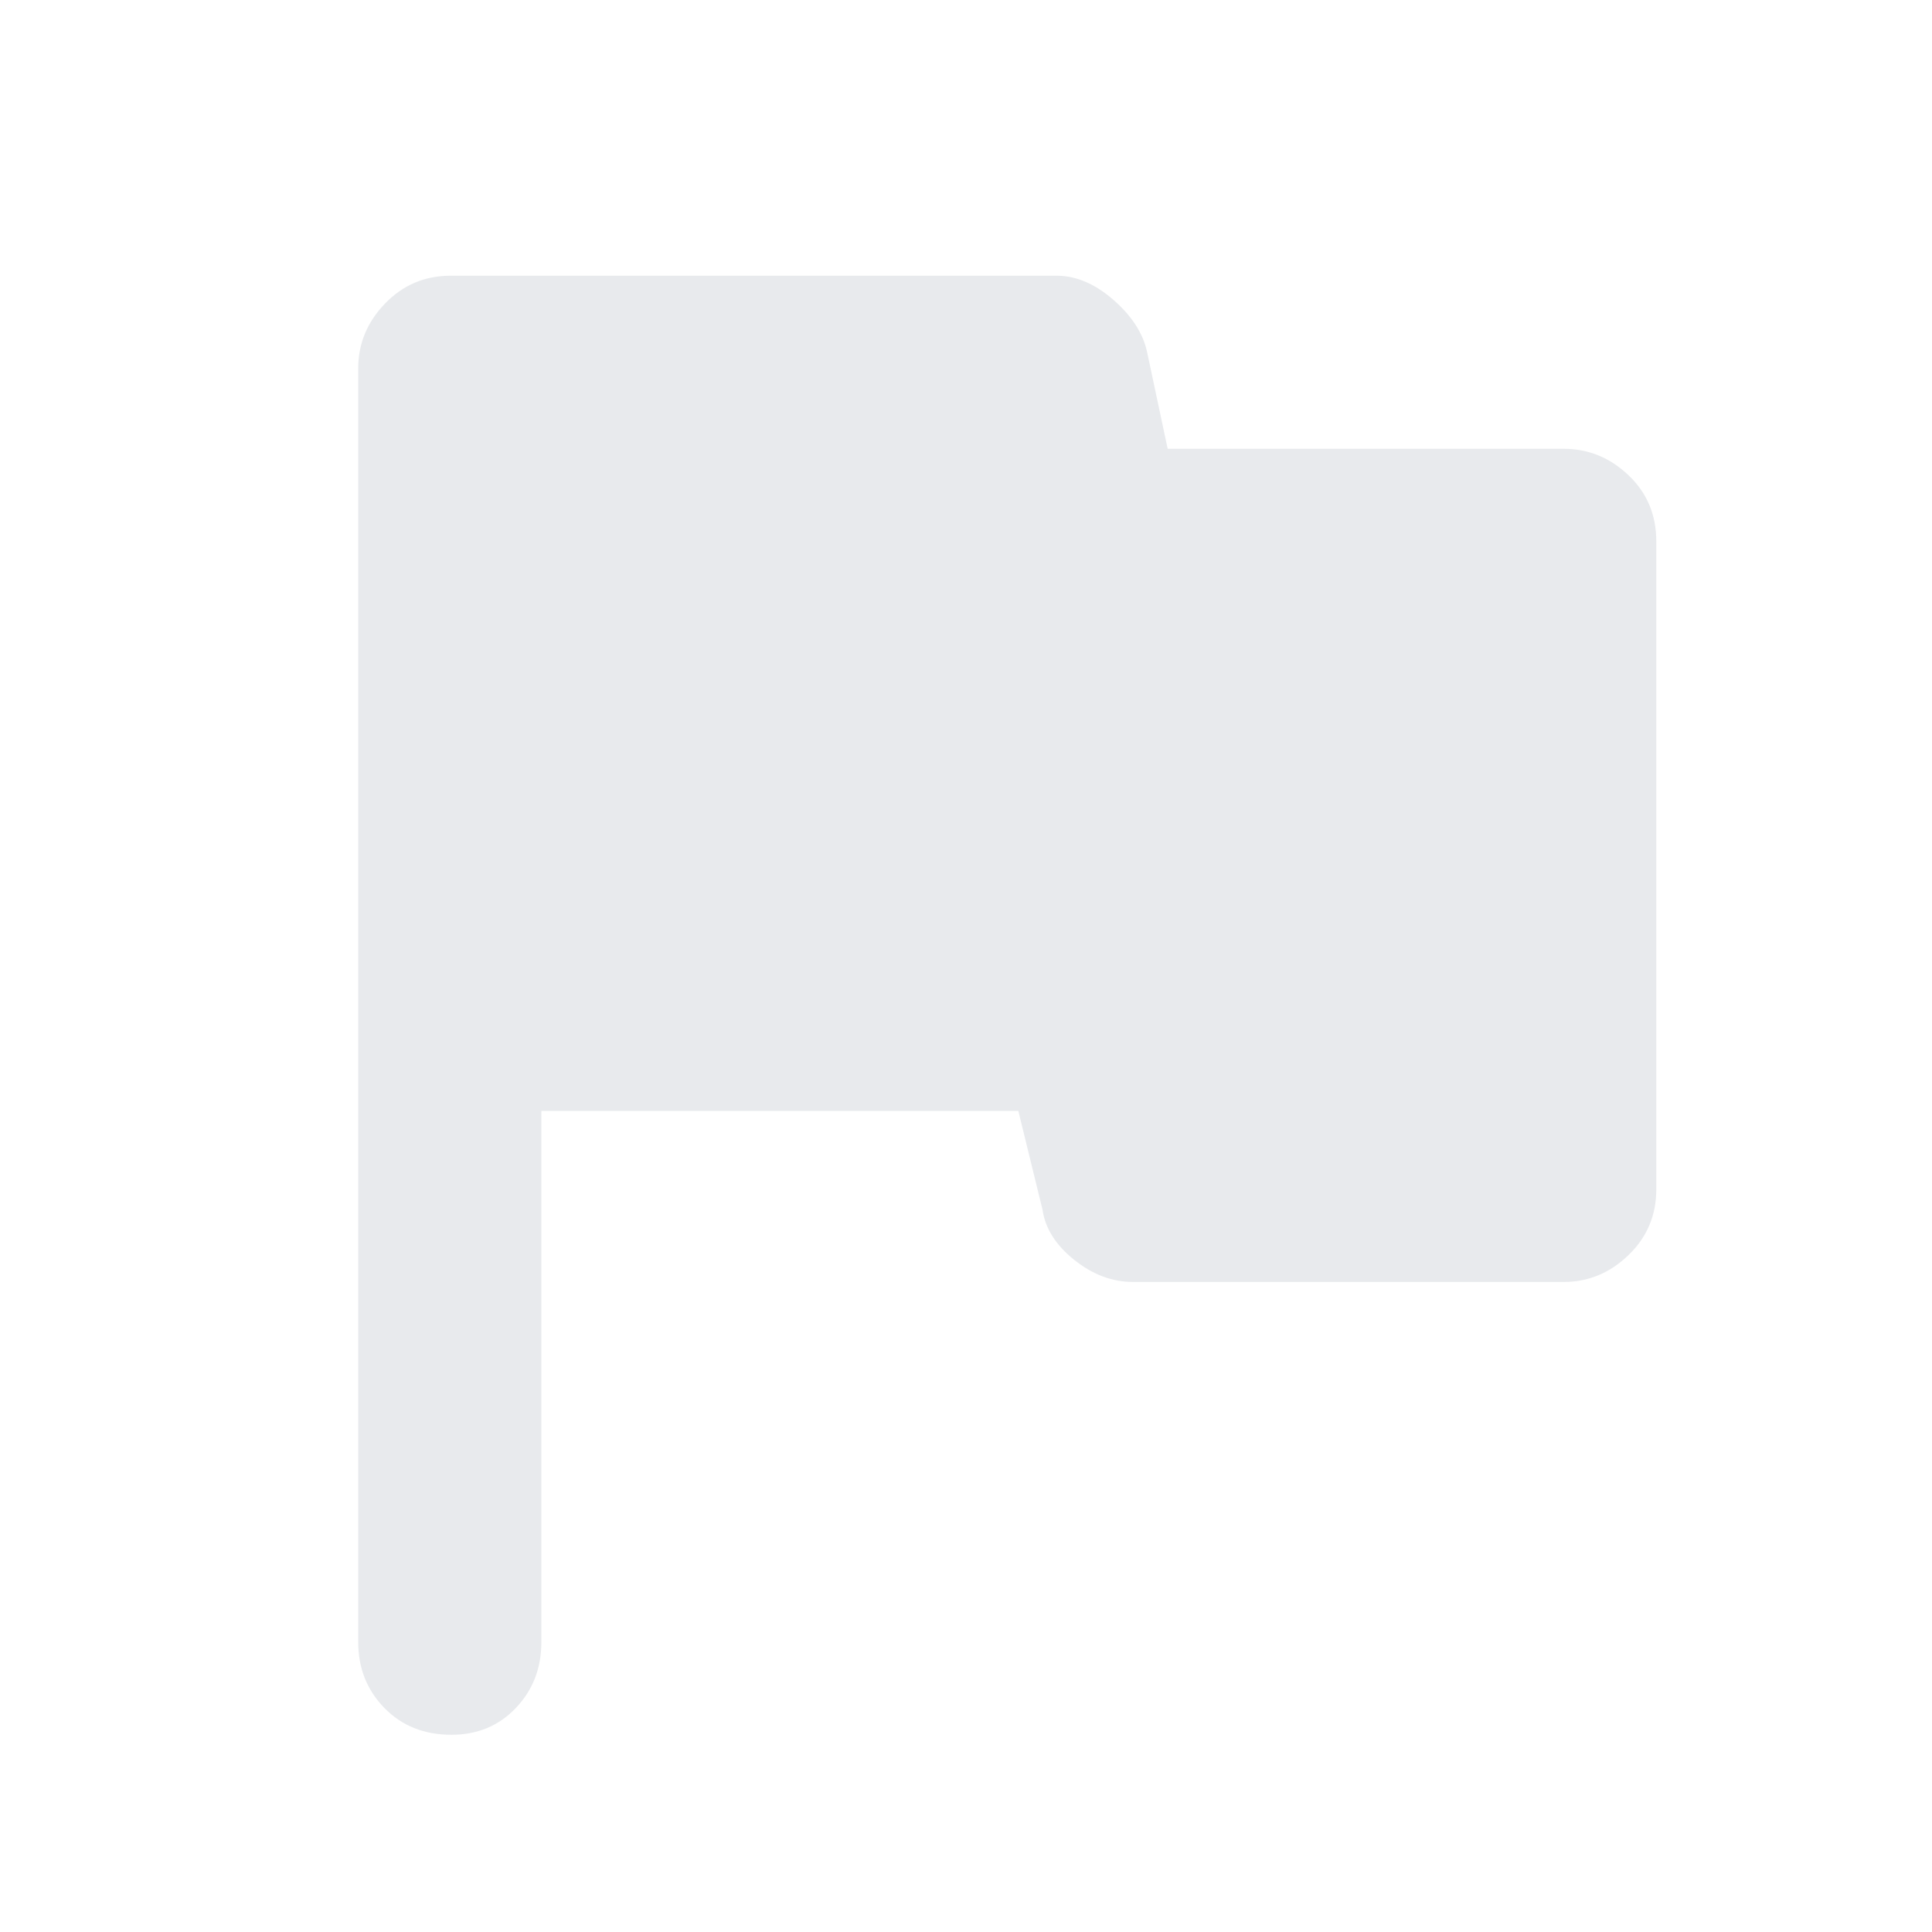
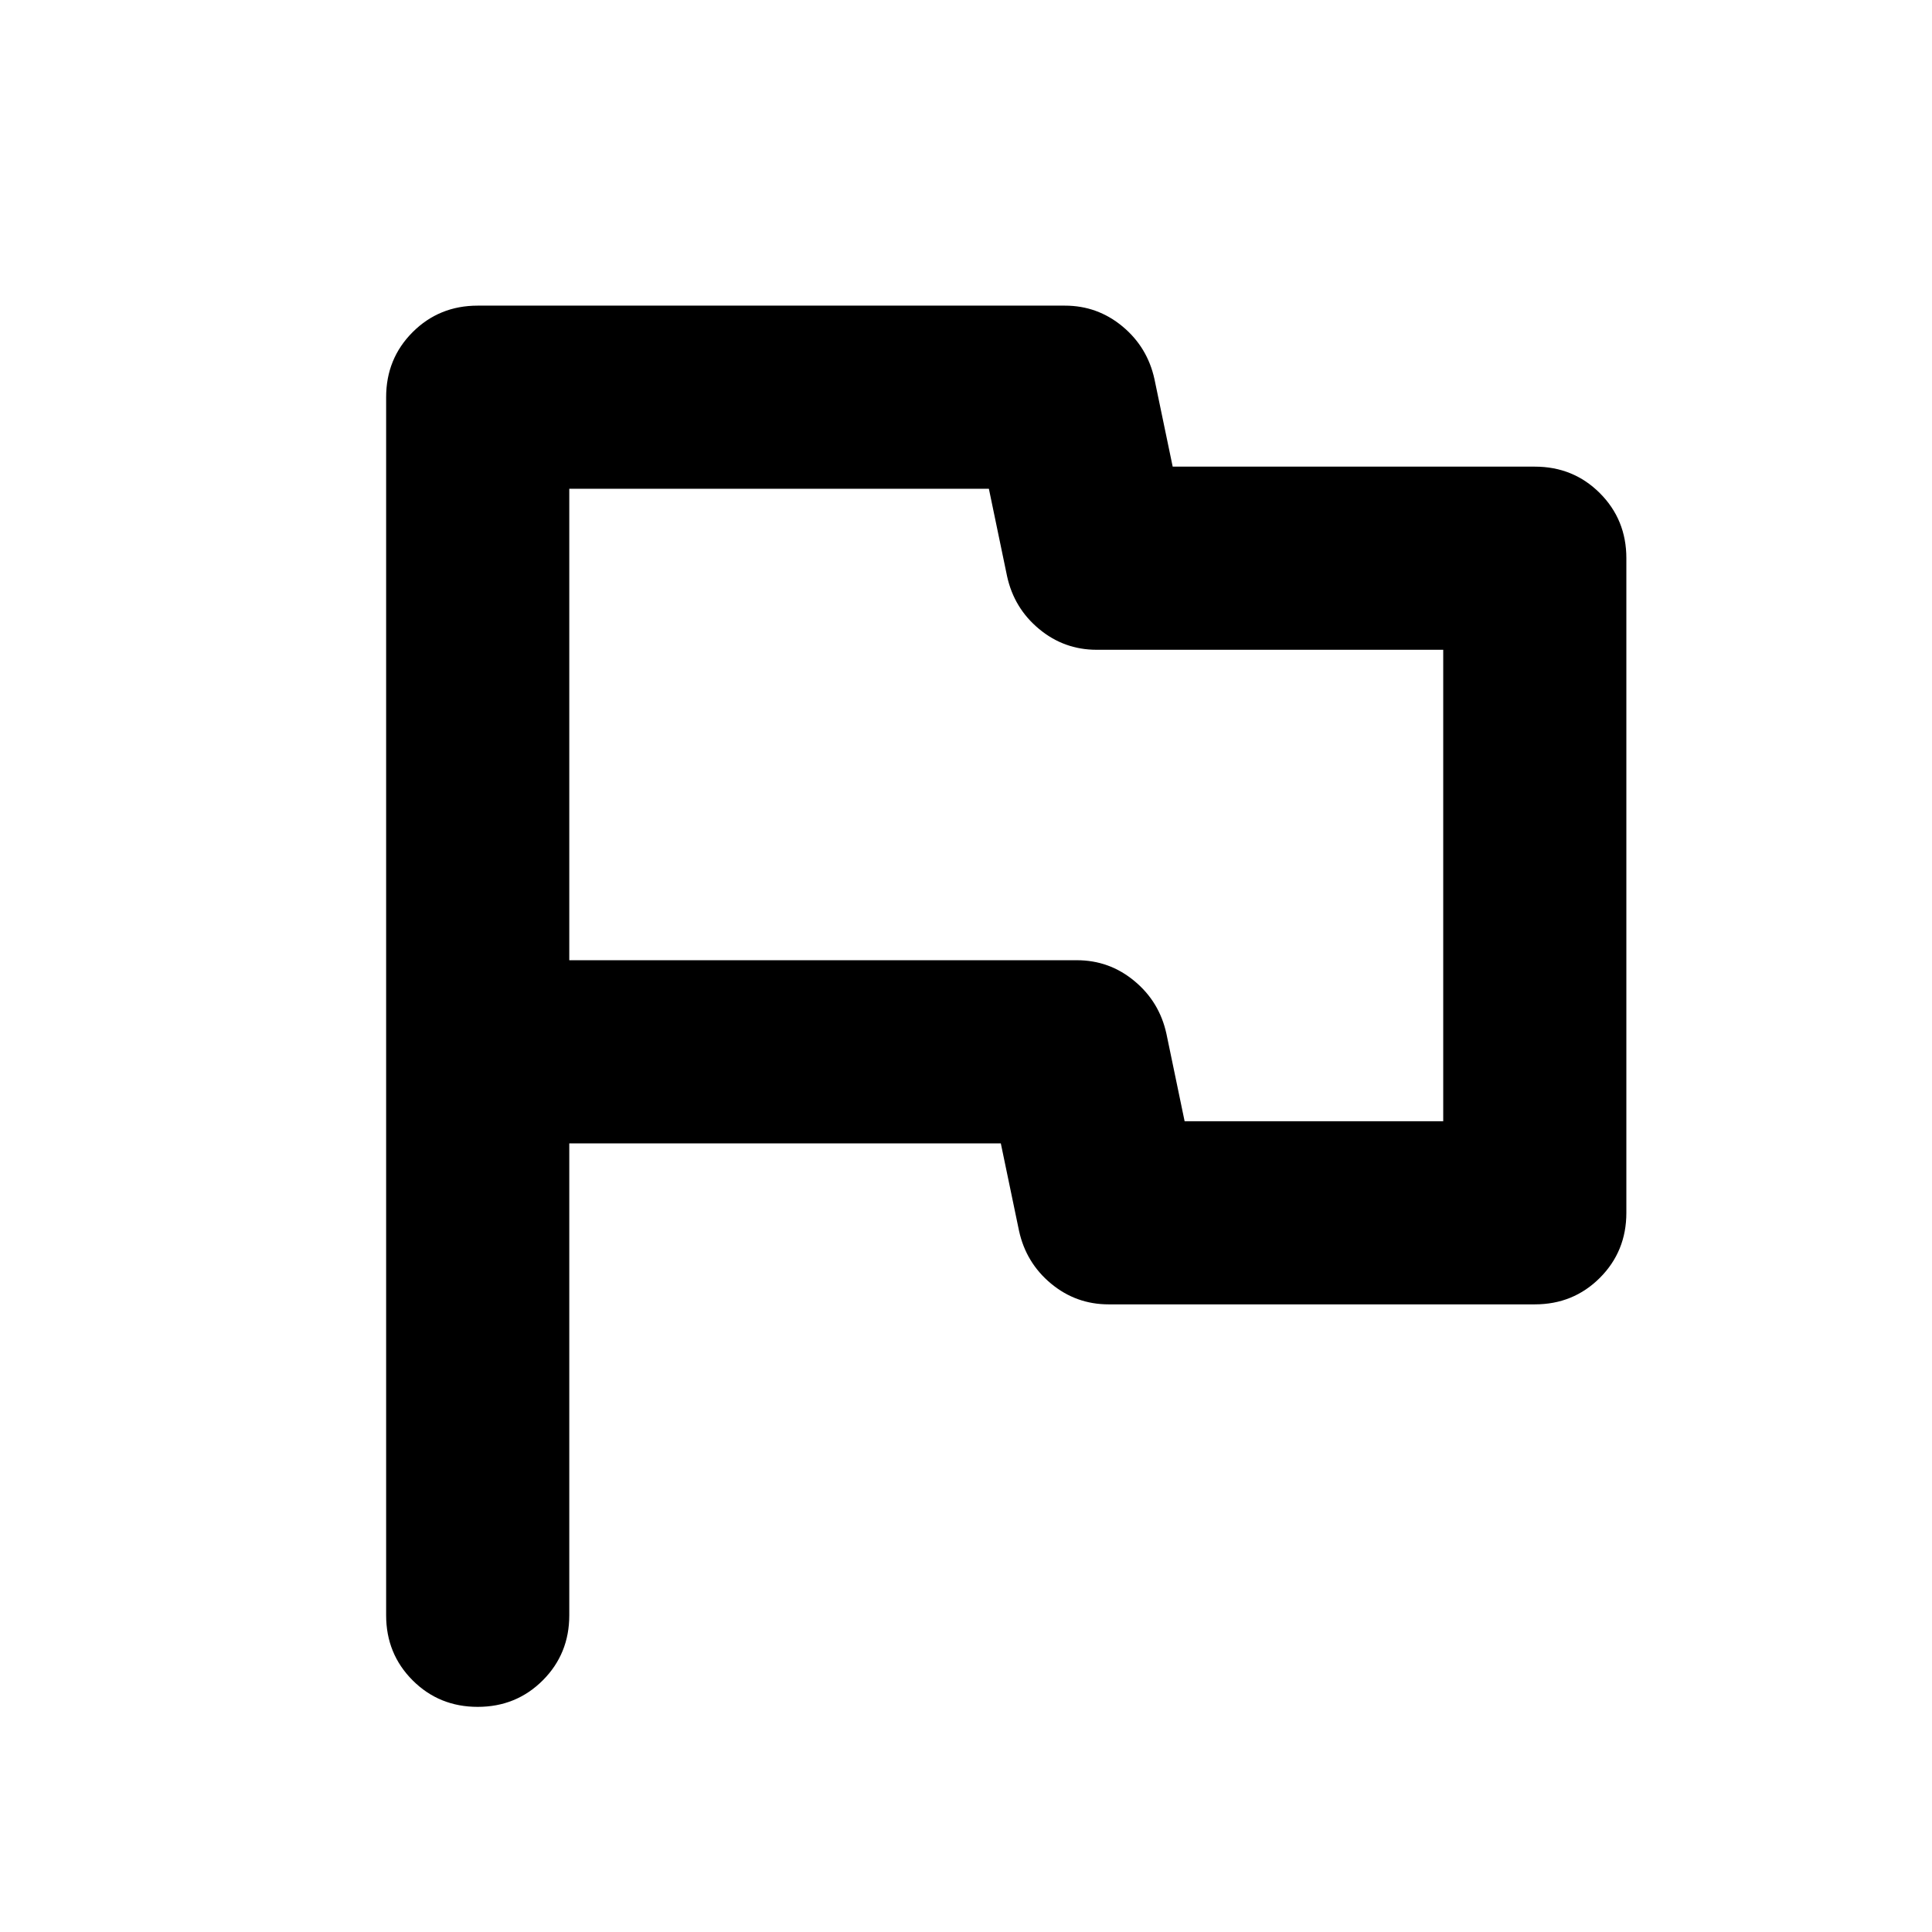
- <svg xmlns="http://www.w3.org/2000/svg" height="24px" viewBox="0 -960 960 960" width="24px" fill="#e8eaed">
-   <path d="M269-408v264q0 19.35-12.68 32.68Q243.65-98 224.32-98 204-98 191-111.32q-13-13.33-13-32.68v-633q0-18.35 13.32-32.17Q204.65-823 224-823h301q14.5 0 28.25 12T570-785l10.21 48H777q18.35 0 32.17 13.12Q823-710.75 823-691v322q0 19.35-13.83 32.67Q795.35-323 777-323H563q-15.5 0-29.25-11T518-359l-12-49H269Z" />
+ <svg xmlns="http://www.w3.org/2000/svg" height="24px" viewBox="0 -960 960 960" width="24px" fill="#000000">
+   <path d="M282.87-391.87v234.5q0 19.15-13.17 32.33-13.18 13.17-32.33 13.17t-32.33-13.17q-13.17-13.18-13.17-32.33v-605.26q0-19.15 13.17-32.33 13.18-13.17 32.33-13.17h291.78q16.15 0 28.59 10.31 12.43 10.32 15.91 26.23l9.05 43.46h179.93q19.15 0 32.33 13.17 13.17 13.18 13.17 32.33v325.26q0 19.15-13.17 32.33-13.18 13.17-32.33 13.17H550.85q-16.15 0-28.59-10.31-12.43-10.32-15.91-26.23l-9.05-43.46H282.87Zm305.76-11h128.5v-234.26H544.91q-16.15 0-28.58-10.32-12.44-10.31-15.92-26.22l-9.04-43.46h-208.5v234.26h252.22q16.15 0 28.58 10.32 12.44 10.31 15.92 26.22l9.04 43.46ZM500-560Z" />
</svg>
